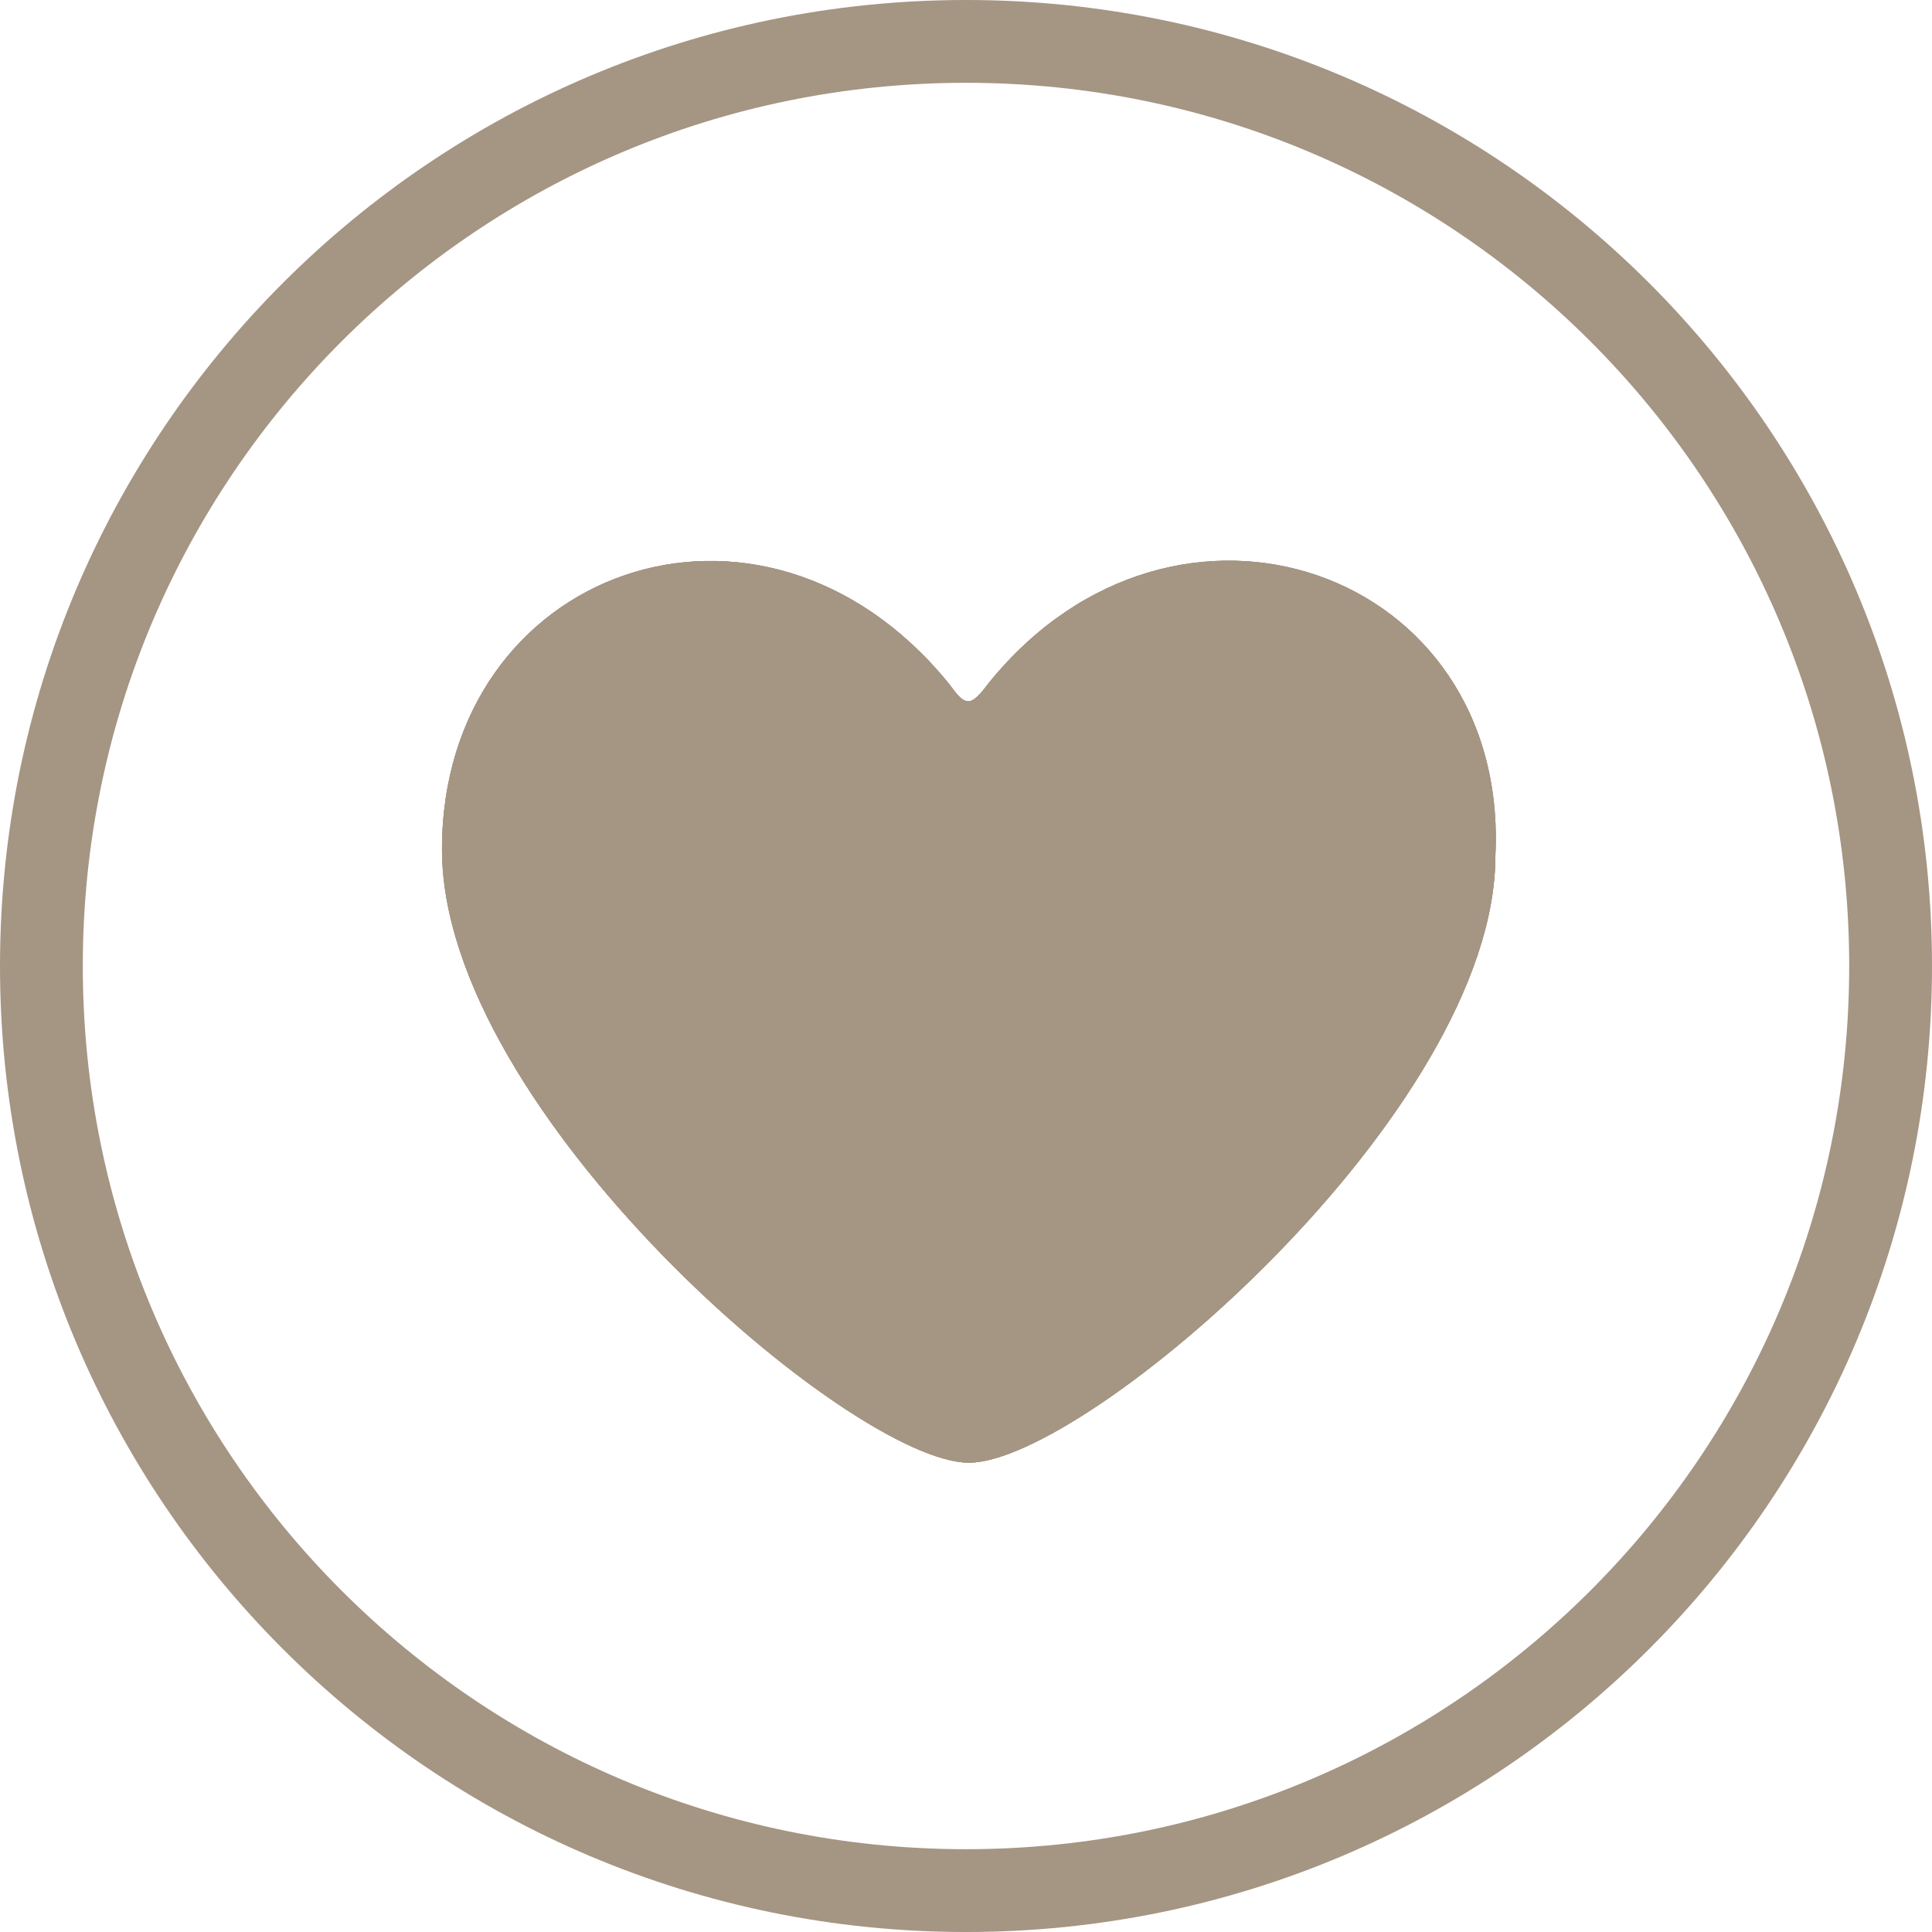
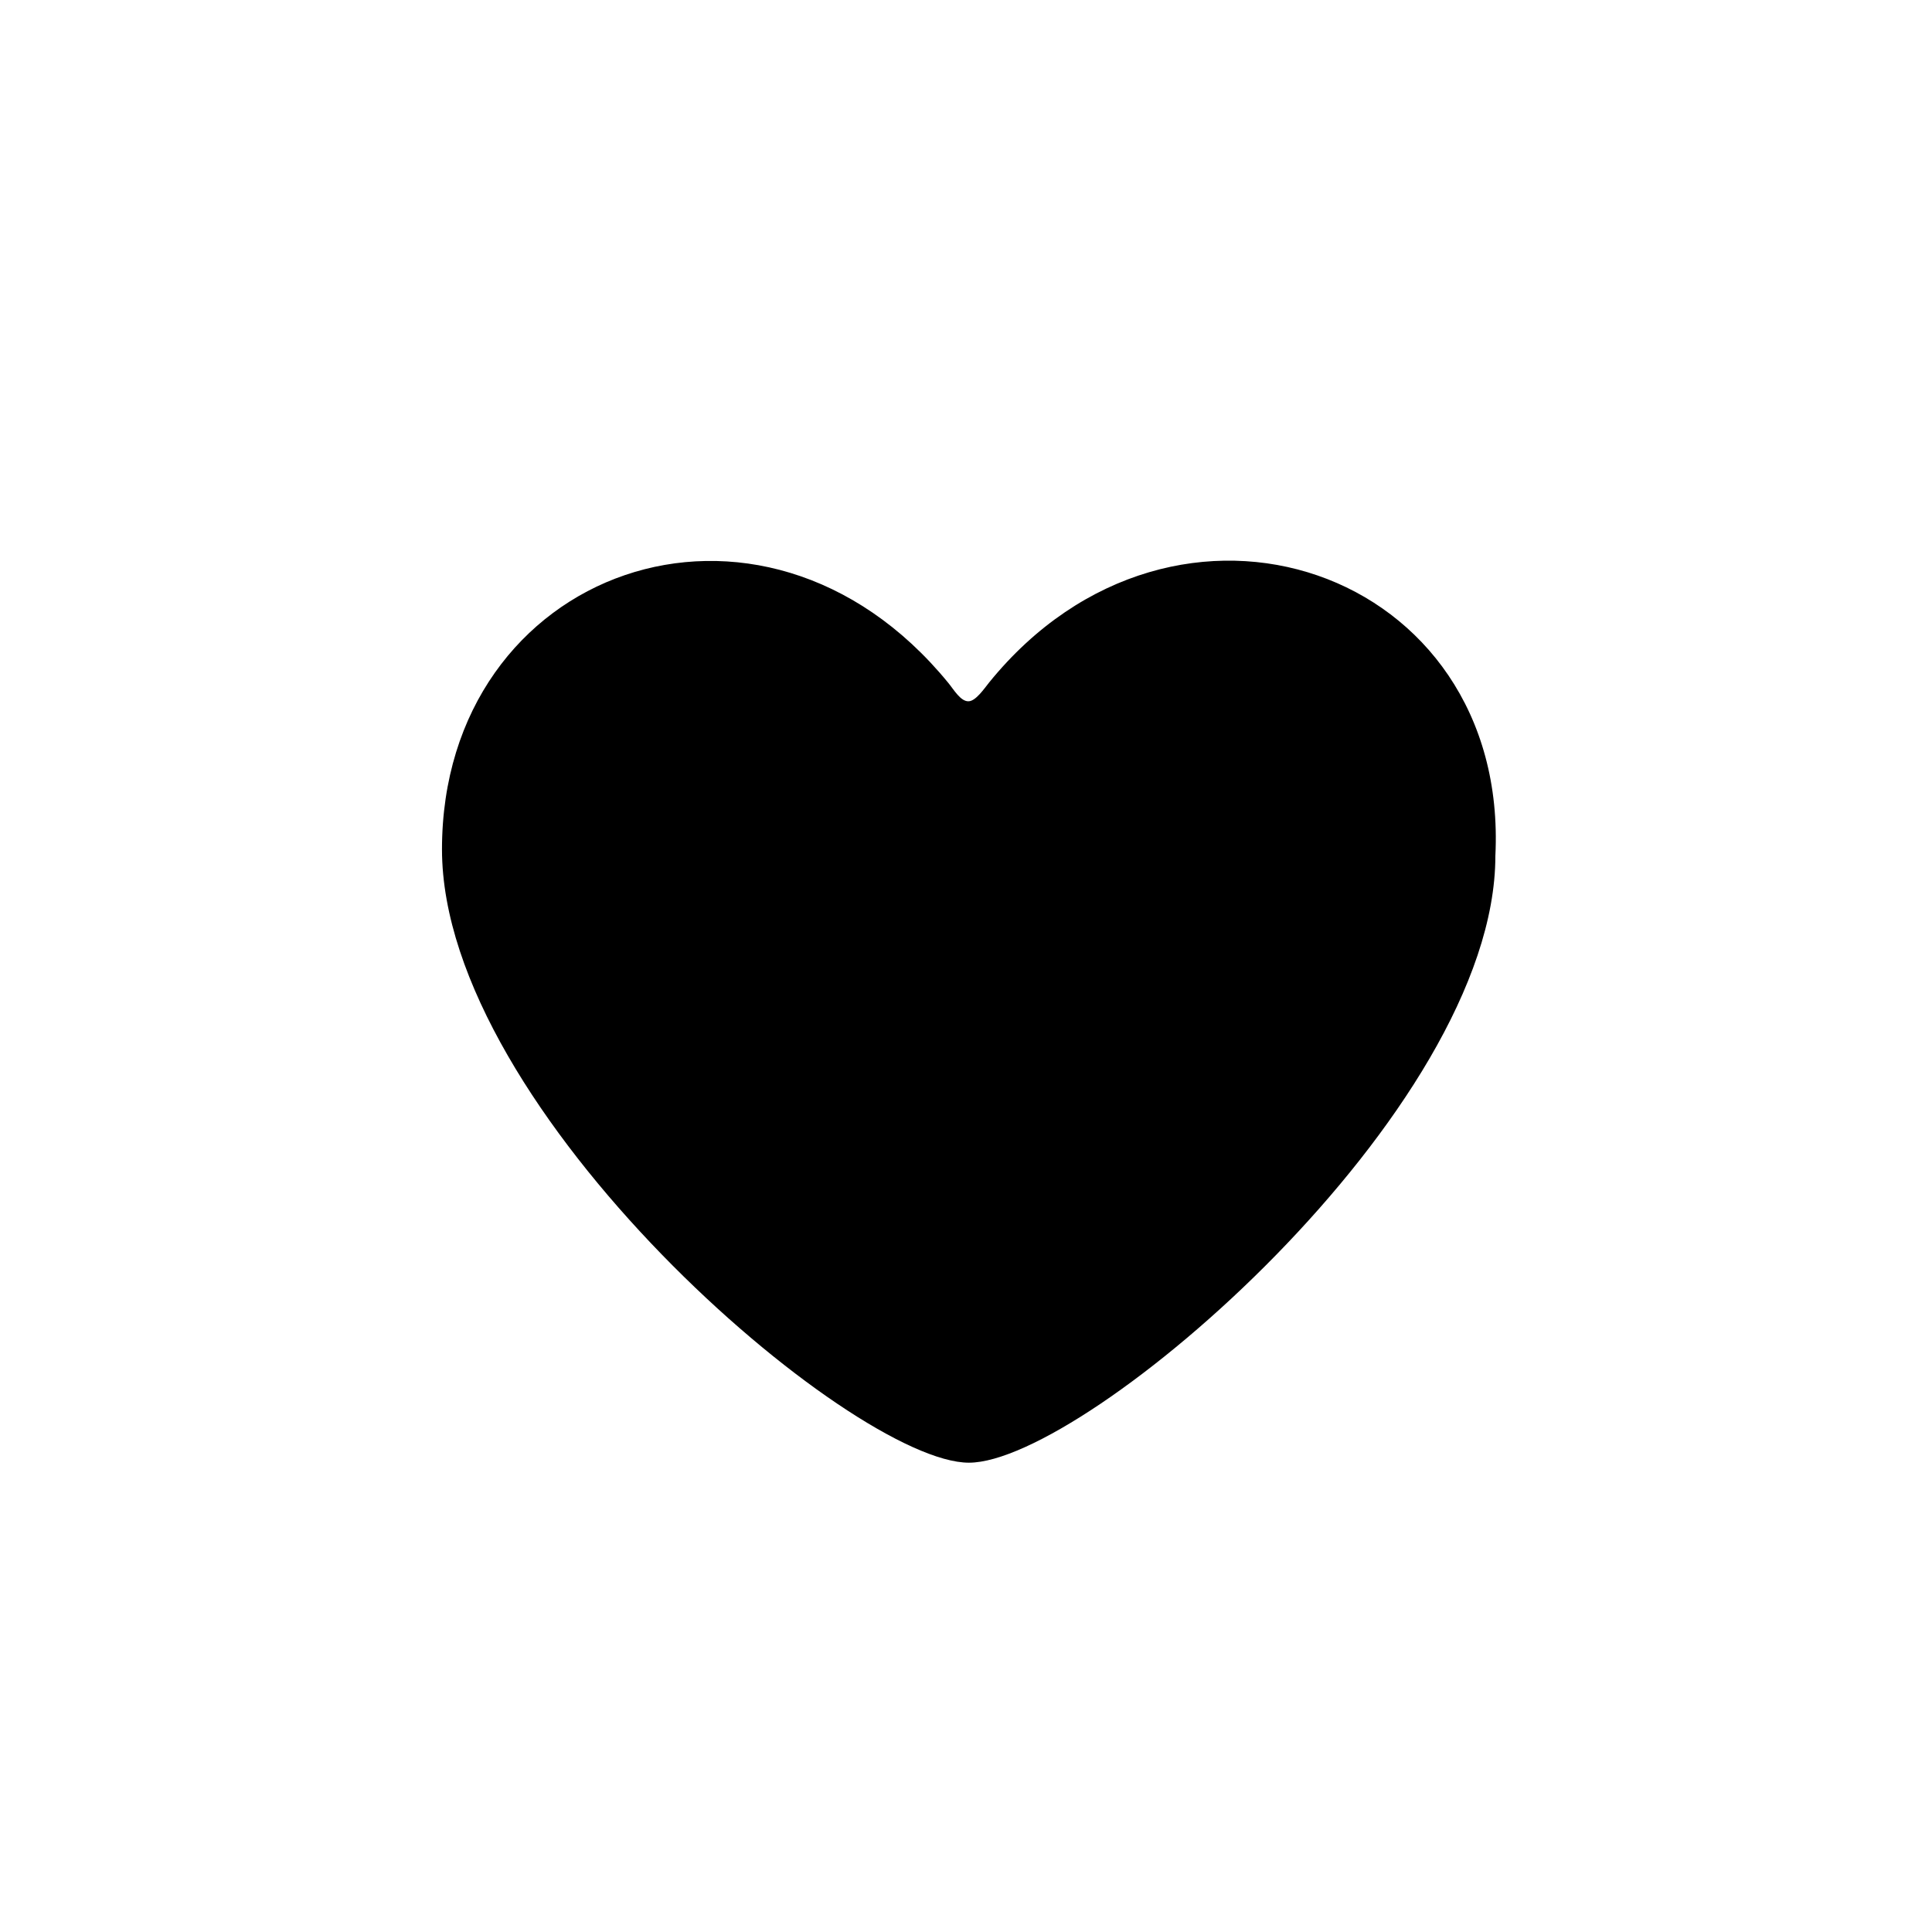
<svg xmlns="http://www.w3.org/2000/svg" width="35" height="35" viewBox="0 0 35 35">
-   <defs>
-     <clipPath id="clip-path">
-       <path id="Path_31" data-name="Path 31" d="M1207.15,268.526c-2.12,0-9.546-6.365-9.546-11.111,0-5.081,5.783-7.164,9.172-3.016.1.121.226.344.373.333.129-.008.281-.233.367-.34,3.378-4.165,9.429-2.053,9.171,3.141C1216.688,262.161,1209.266,268.526,1207.15,268.526Z" transform="translate(-1197.604 -252.185)" fill="#a59583" />
-     </clipPath>
-   </defs>
  <g id="Component_21_1" data-name="Component 21 – 1" transform="translate(1.673 1.673)">
-     <g id="Ellipse_44" data-name="Ellipse 44" transform="translate(-0.173 -0.173)" fill="none" stroke="#a59583" stroke-linecap="round" stroke-width="1.5">
+     <g id="Ellipse_44" data-name="Ellipse 44" transform="translate(-0.173 -0.173)" fill="none" stroke-linecap="round" stroke-width="1.5">
      <circle cx="16" cy="16" r="16" stroke="none" />
      <circle cx="16" cy="16" r="16.75" fill="none" />
    </g>
    <g id="Icons_Like_Copy_4" data-name="Icons Like Copy 4" transform="translate(6.334 8.484)">
-       <path id="Like-2" d="M1207.15,268.526c-2.12,0-9.546-6.365-9.546-11.111,0-5.081,5.783-7.164,9.172-3.016.1.121.226.344.373.333.129-.008.281-.233.367-.34,3.378-4.165,9.429-2.053,9.171,3.141C1216.688,262.161,1209.266,268.526,1207.15,268.526Z" transform="translate(-1197.604 -252.185)" fill="#a59583" />
-       <g id="Group_37" data-name="Group 37">
-         <g id="Group_36" data-name="Group 36" clip-path="url(#clip-path)">
-           <g id="Group_124" data-name="Group 124" transform="translate(-0.004 -1.695)">
-             <g id="_Tint_Backgroud" data-name=" Tint Backgroud">
-               <rect id="_Tint_Backgroud_background" data-name=" Tint Backgroud background" width="19.097" height="19.097" fill="#a59583" />
-               <rect id="Color" width="19.097" height="19.097" fill="#a59583" />
-             </g>
-           </g>
-         </g>
-       </g>
+       <path id="Like-2" d="M1207.15,268.526c-2.12,0-9.546-6.365-9.546-11.111,0-5.081,5.783-7.164,9.172-3.016.1.121.226.344.373.333.129-.008.281-.233.367-.34,3.378-4.165,9.429-2.053,9.171,3.141C1216.688,262.161,1209.266,268.526,1207.15,268.526Z" transform="translate(-1197.604 -252.185)" />
    </g>
  </g>
</svg>
